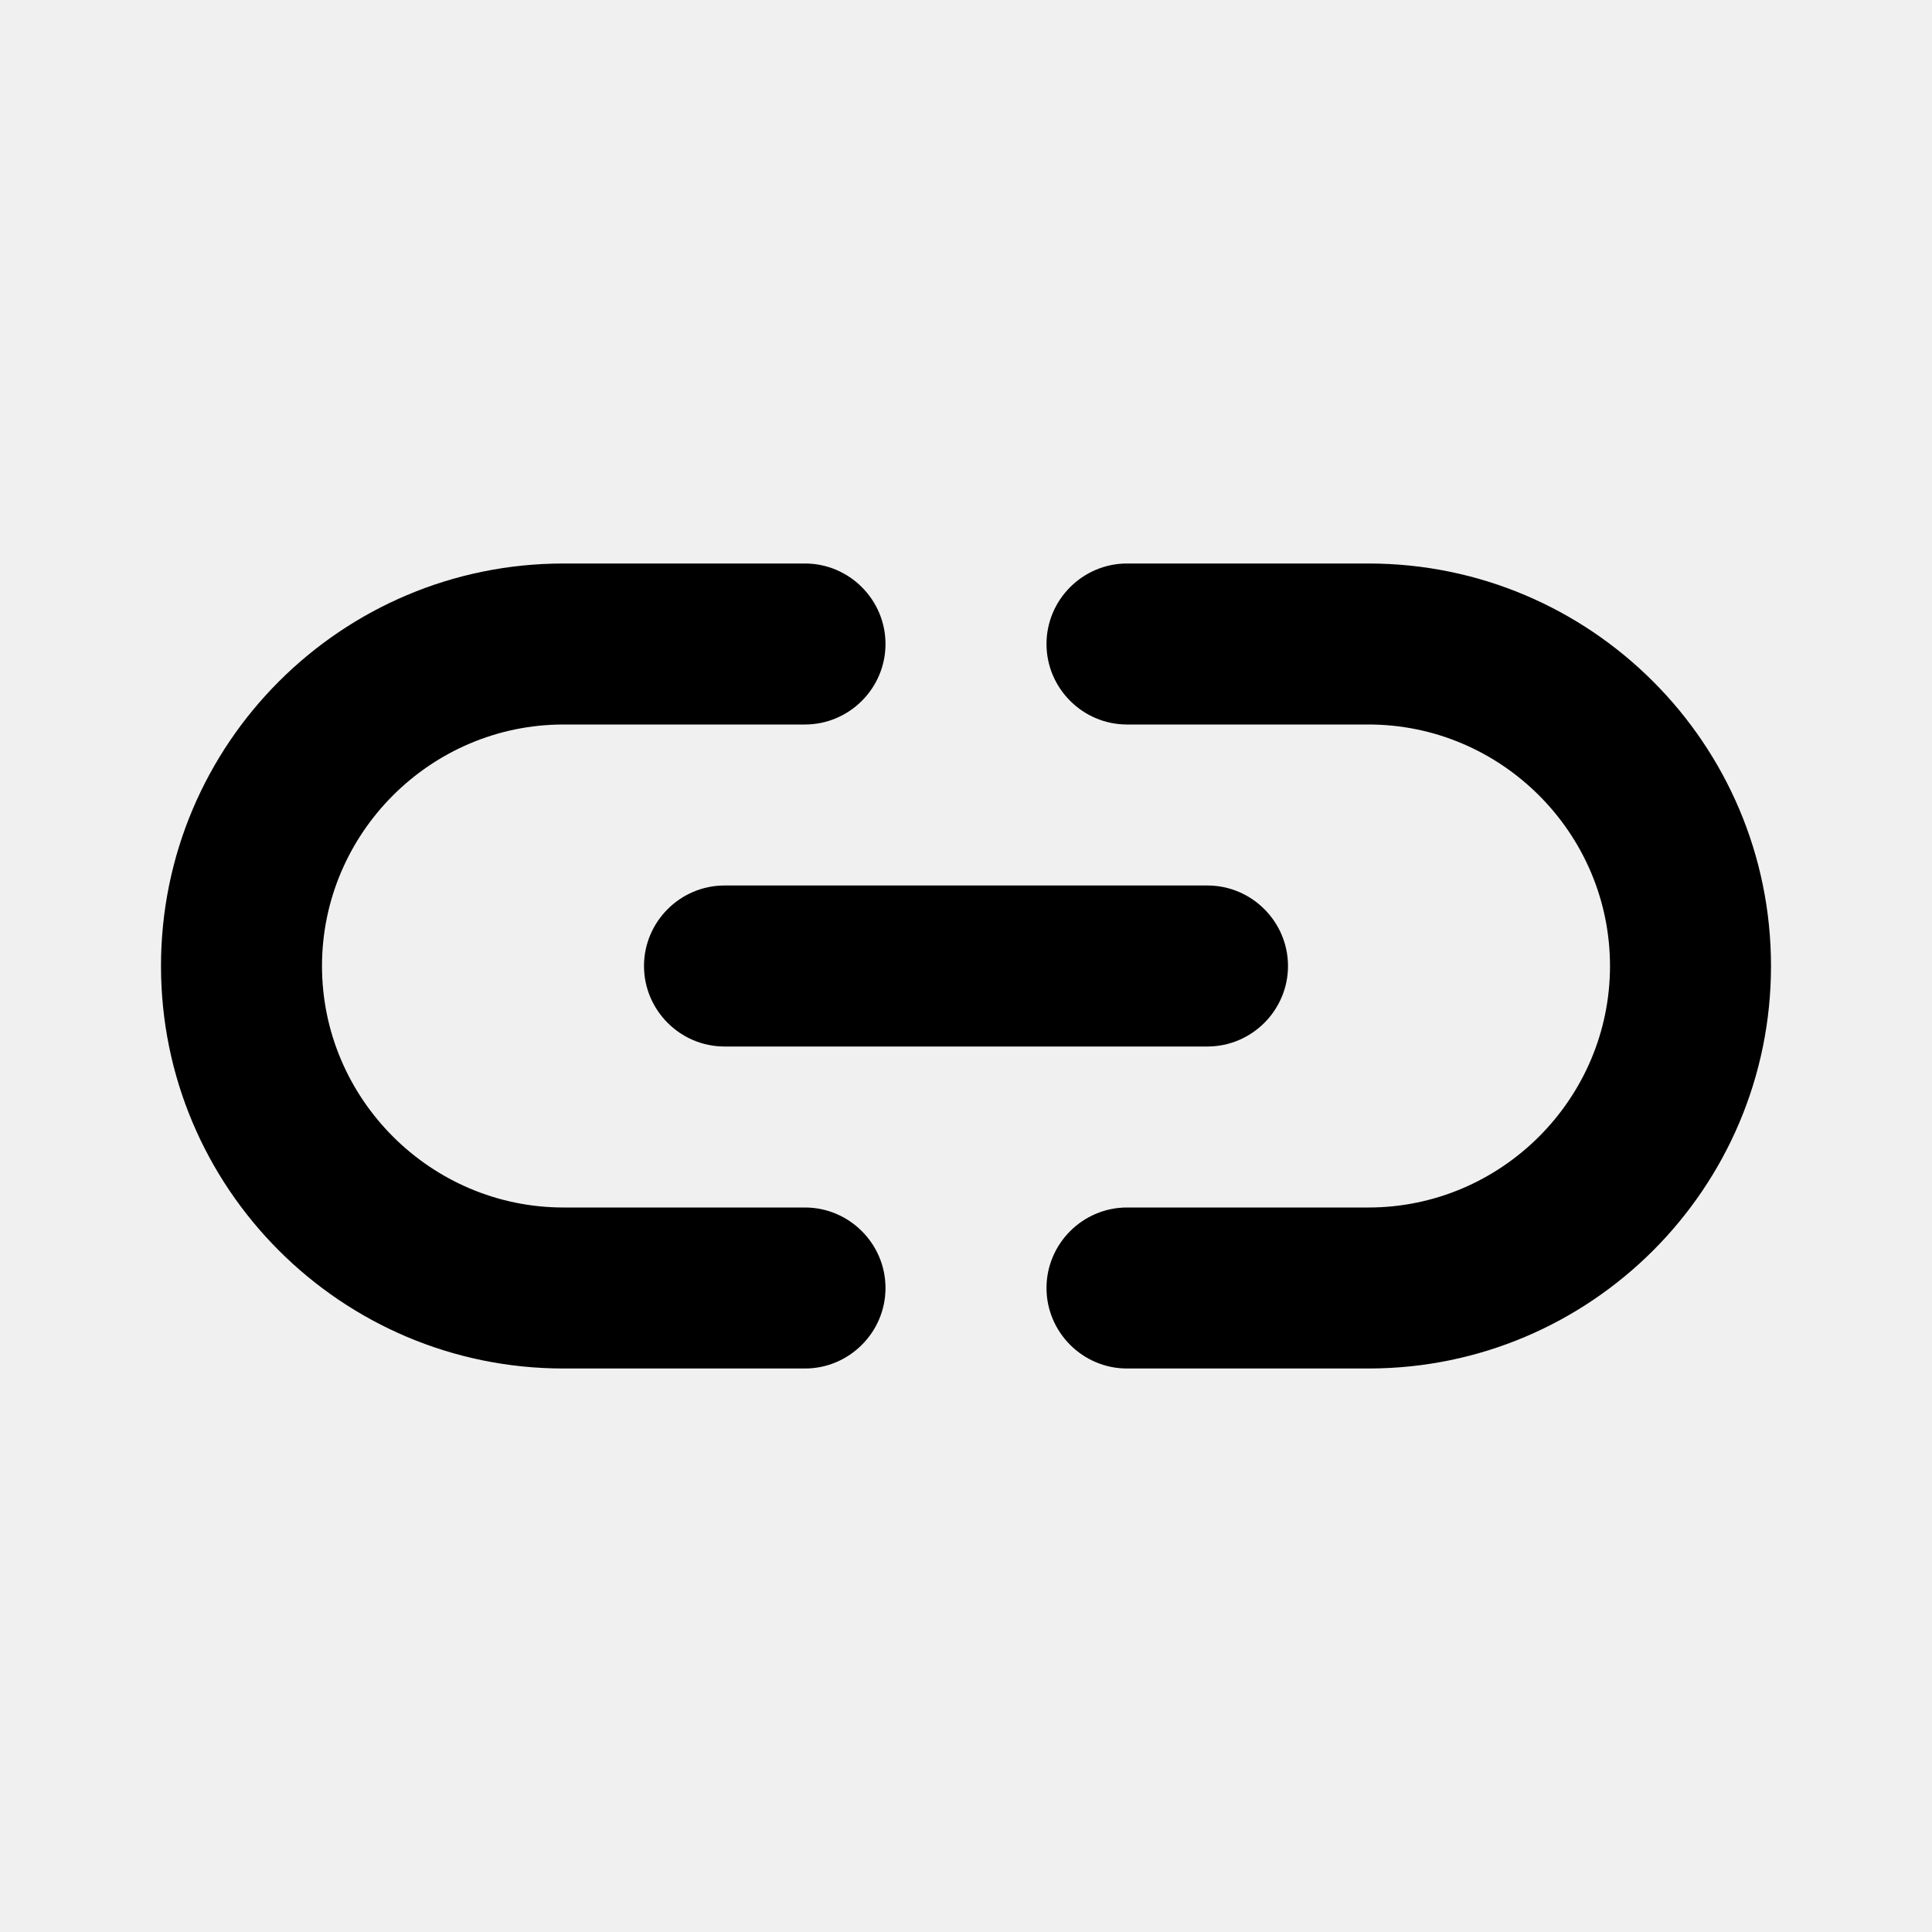
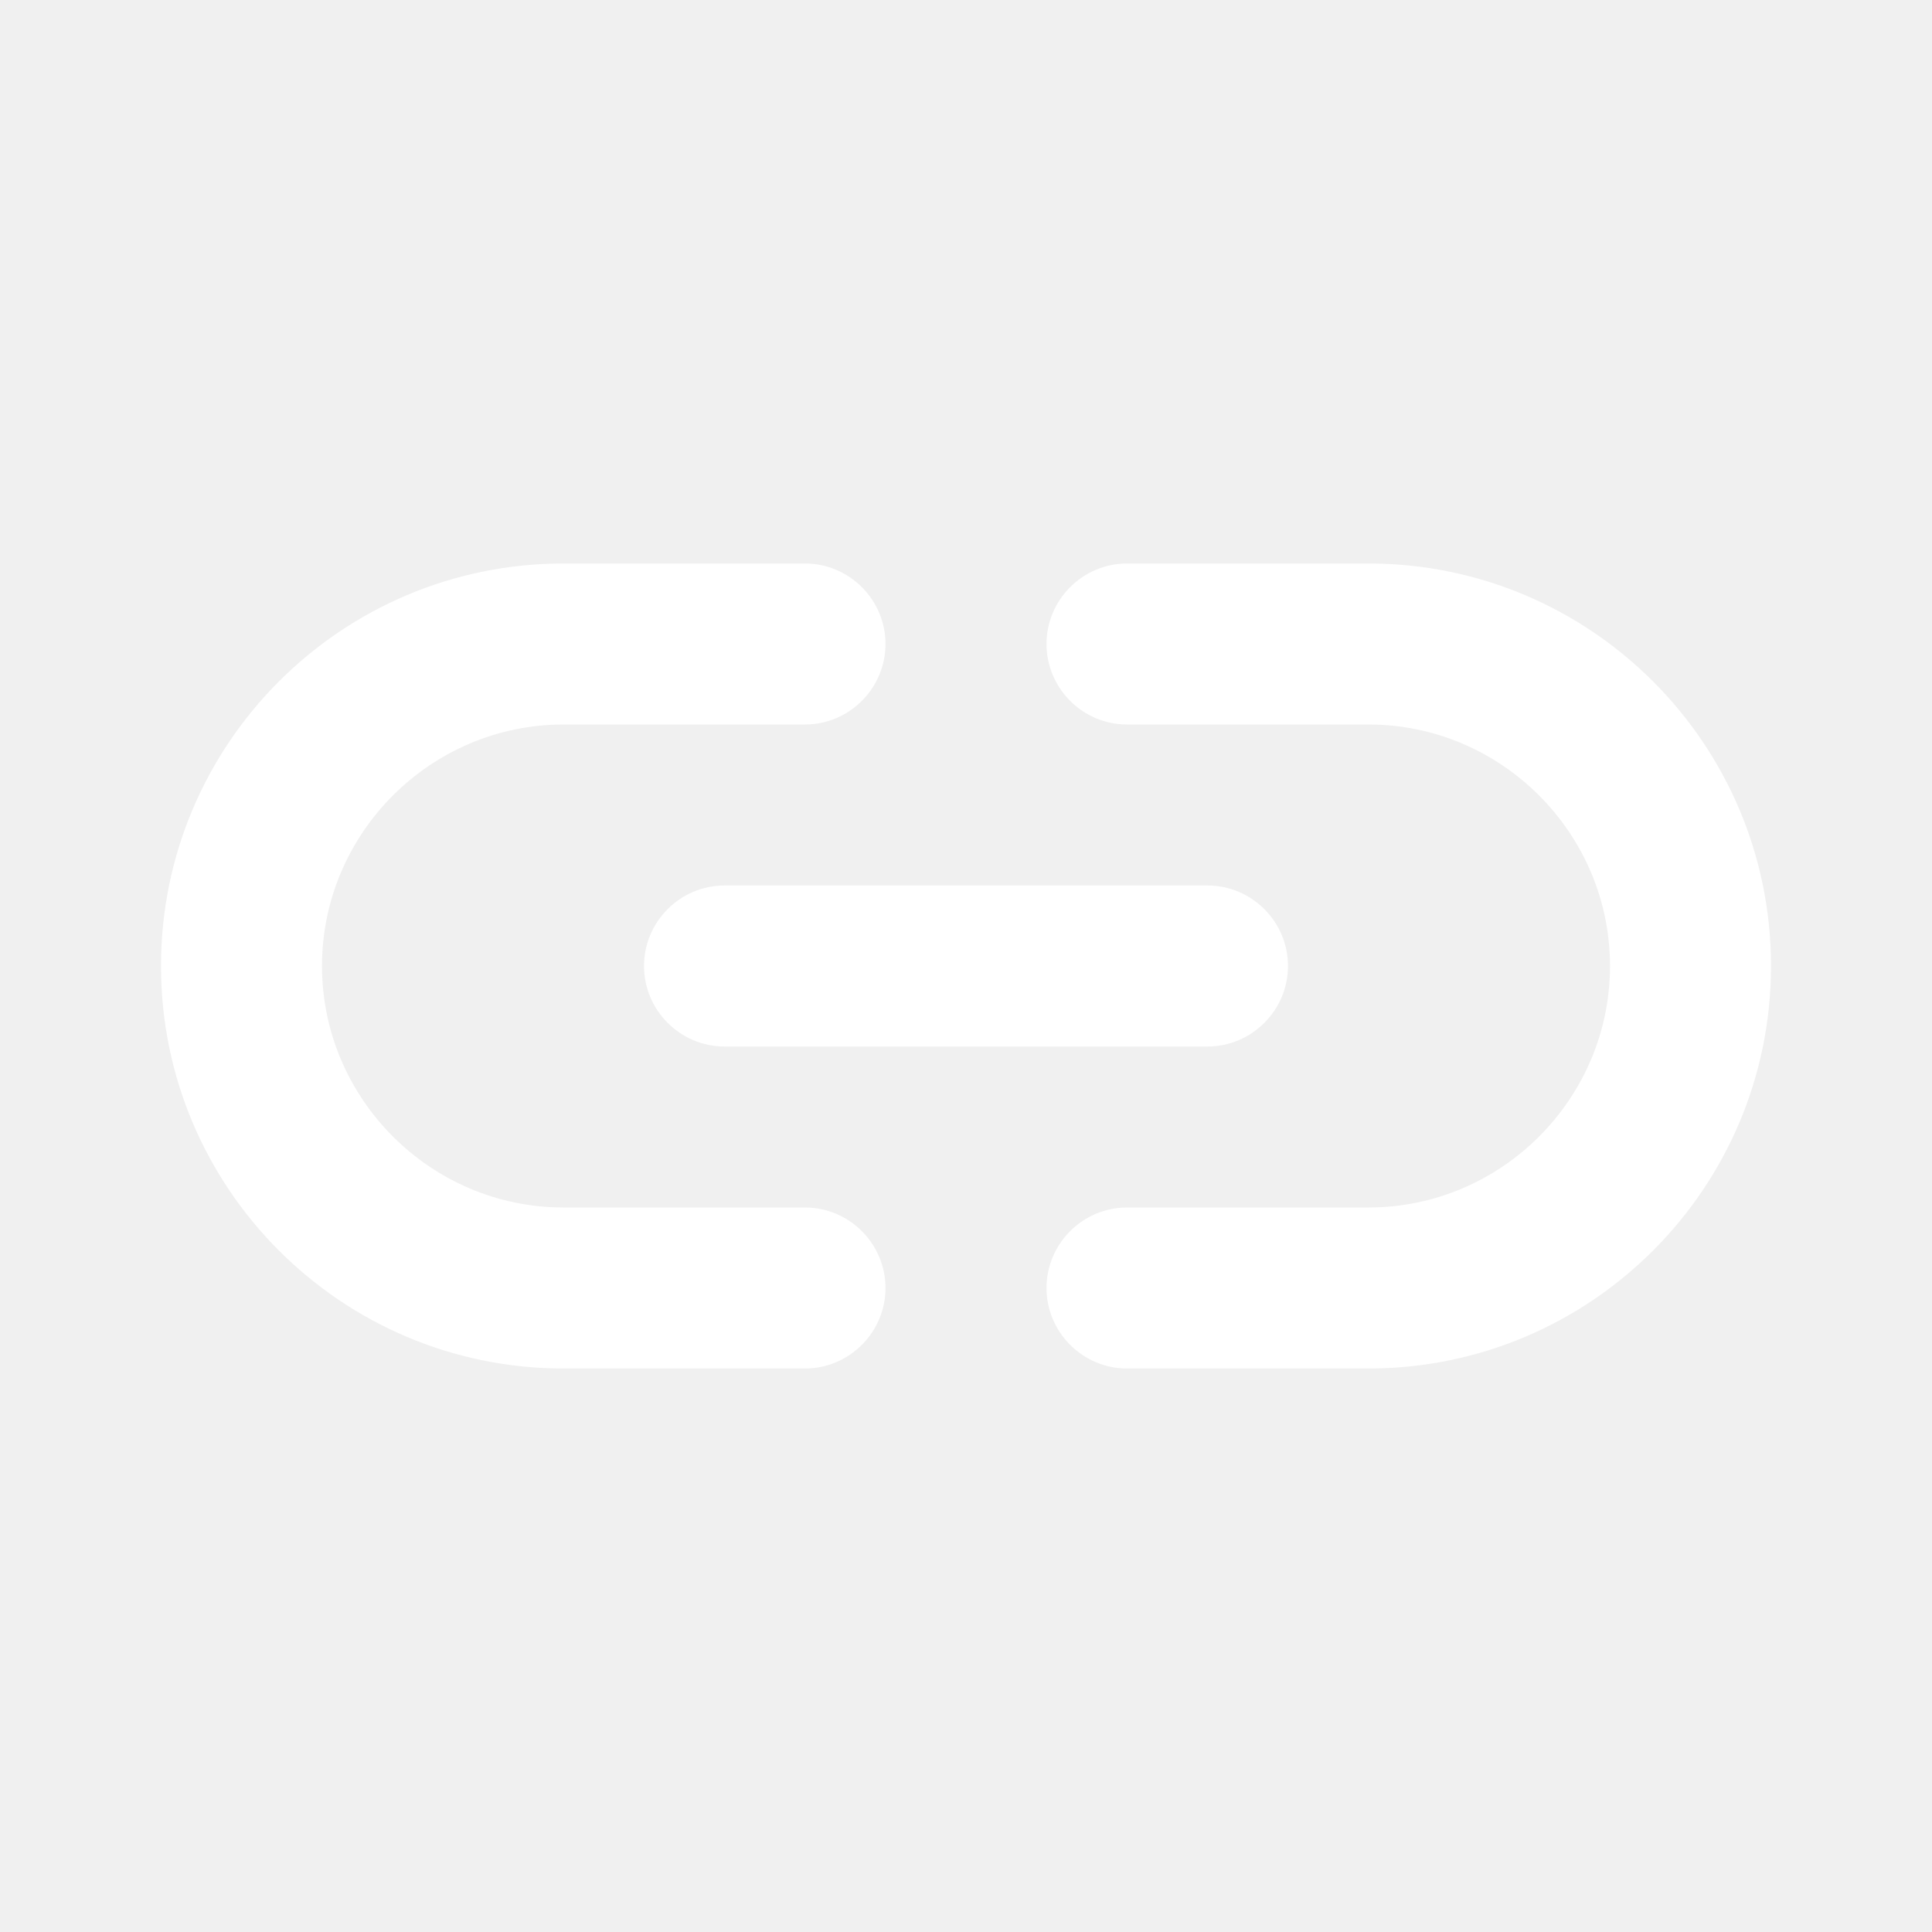
<svg xmlns="http://www.w3.org/2000/svg" width="24" height="24" viewBox="0 0 24 24">
  <path fill="none" d="M0 0h24v24H0V0z" />
-   <path d="M17 7h-3c-.55 0-1 .45-1 1s.45 1 1 1h3c1.65 0 3 1.35 3 3s-1.35 3-3 3h-3c-.55 0-1 .45-1 1s.45 1 1 1h3c2.76 0 5-2.24 5-5s-2.24-5-5-5zm-9 5c0 .55.45 1 1 1h6c.55 0 1-.45 1-1s-.45-1-1-1H9c-.55 0-1 .45-1 1zm2 3H7c-1.65 0-3-1.35-3-3s1.35-3 3-3h3c.55 0 1-.45 1-1s-.45-1-1-1H7c-2.76 0-5 2.24-5 5s2.24 5 5 5h3c.55 0 1-.45 1-1s-.45-1-1-1z" />
+   <path d="M17 7h-3c-.55 0-1 .45-1 1s.45 1 1 1h3c1.65 0 3 1.35 3 3s-1.35 3-3 3h-3c-.55 0-1 .45-1 1s.45 1 1 1h3c2.76 0 5-2.24 5-5s-2.24-5-5-5zm-9 5c0 .55.45 1 1 1h6c.55 0 1-.45 1-1s-.45-1-1-1H9c-.55 0-1 .45-1 1zm2 3H7c-1.65 0-3-1.35-3-3s1.35-3 3-3h3c.55 0 1-.45 1-1s-.45-1-1-1H7c-2.76 0-5 2.24-5 5s2.24 5 5 5h3c.55 0 1-.45 1-1s-.45-1-1-1z" fill="white" />
</svg>
